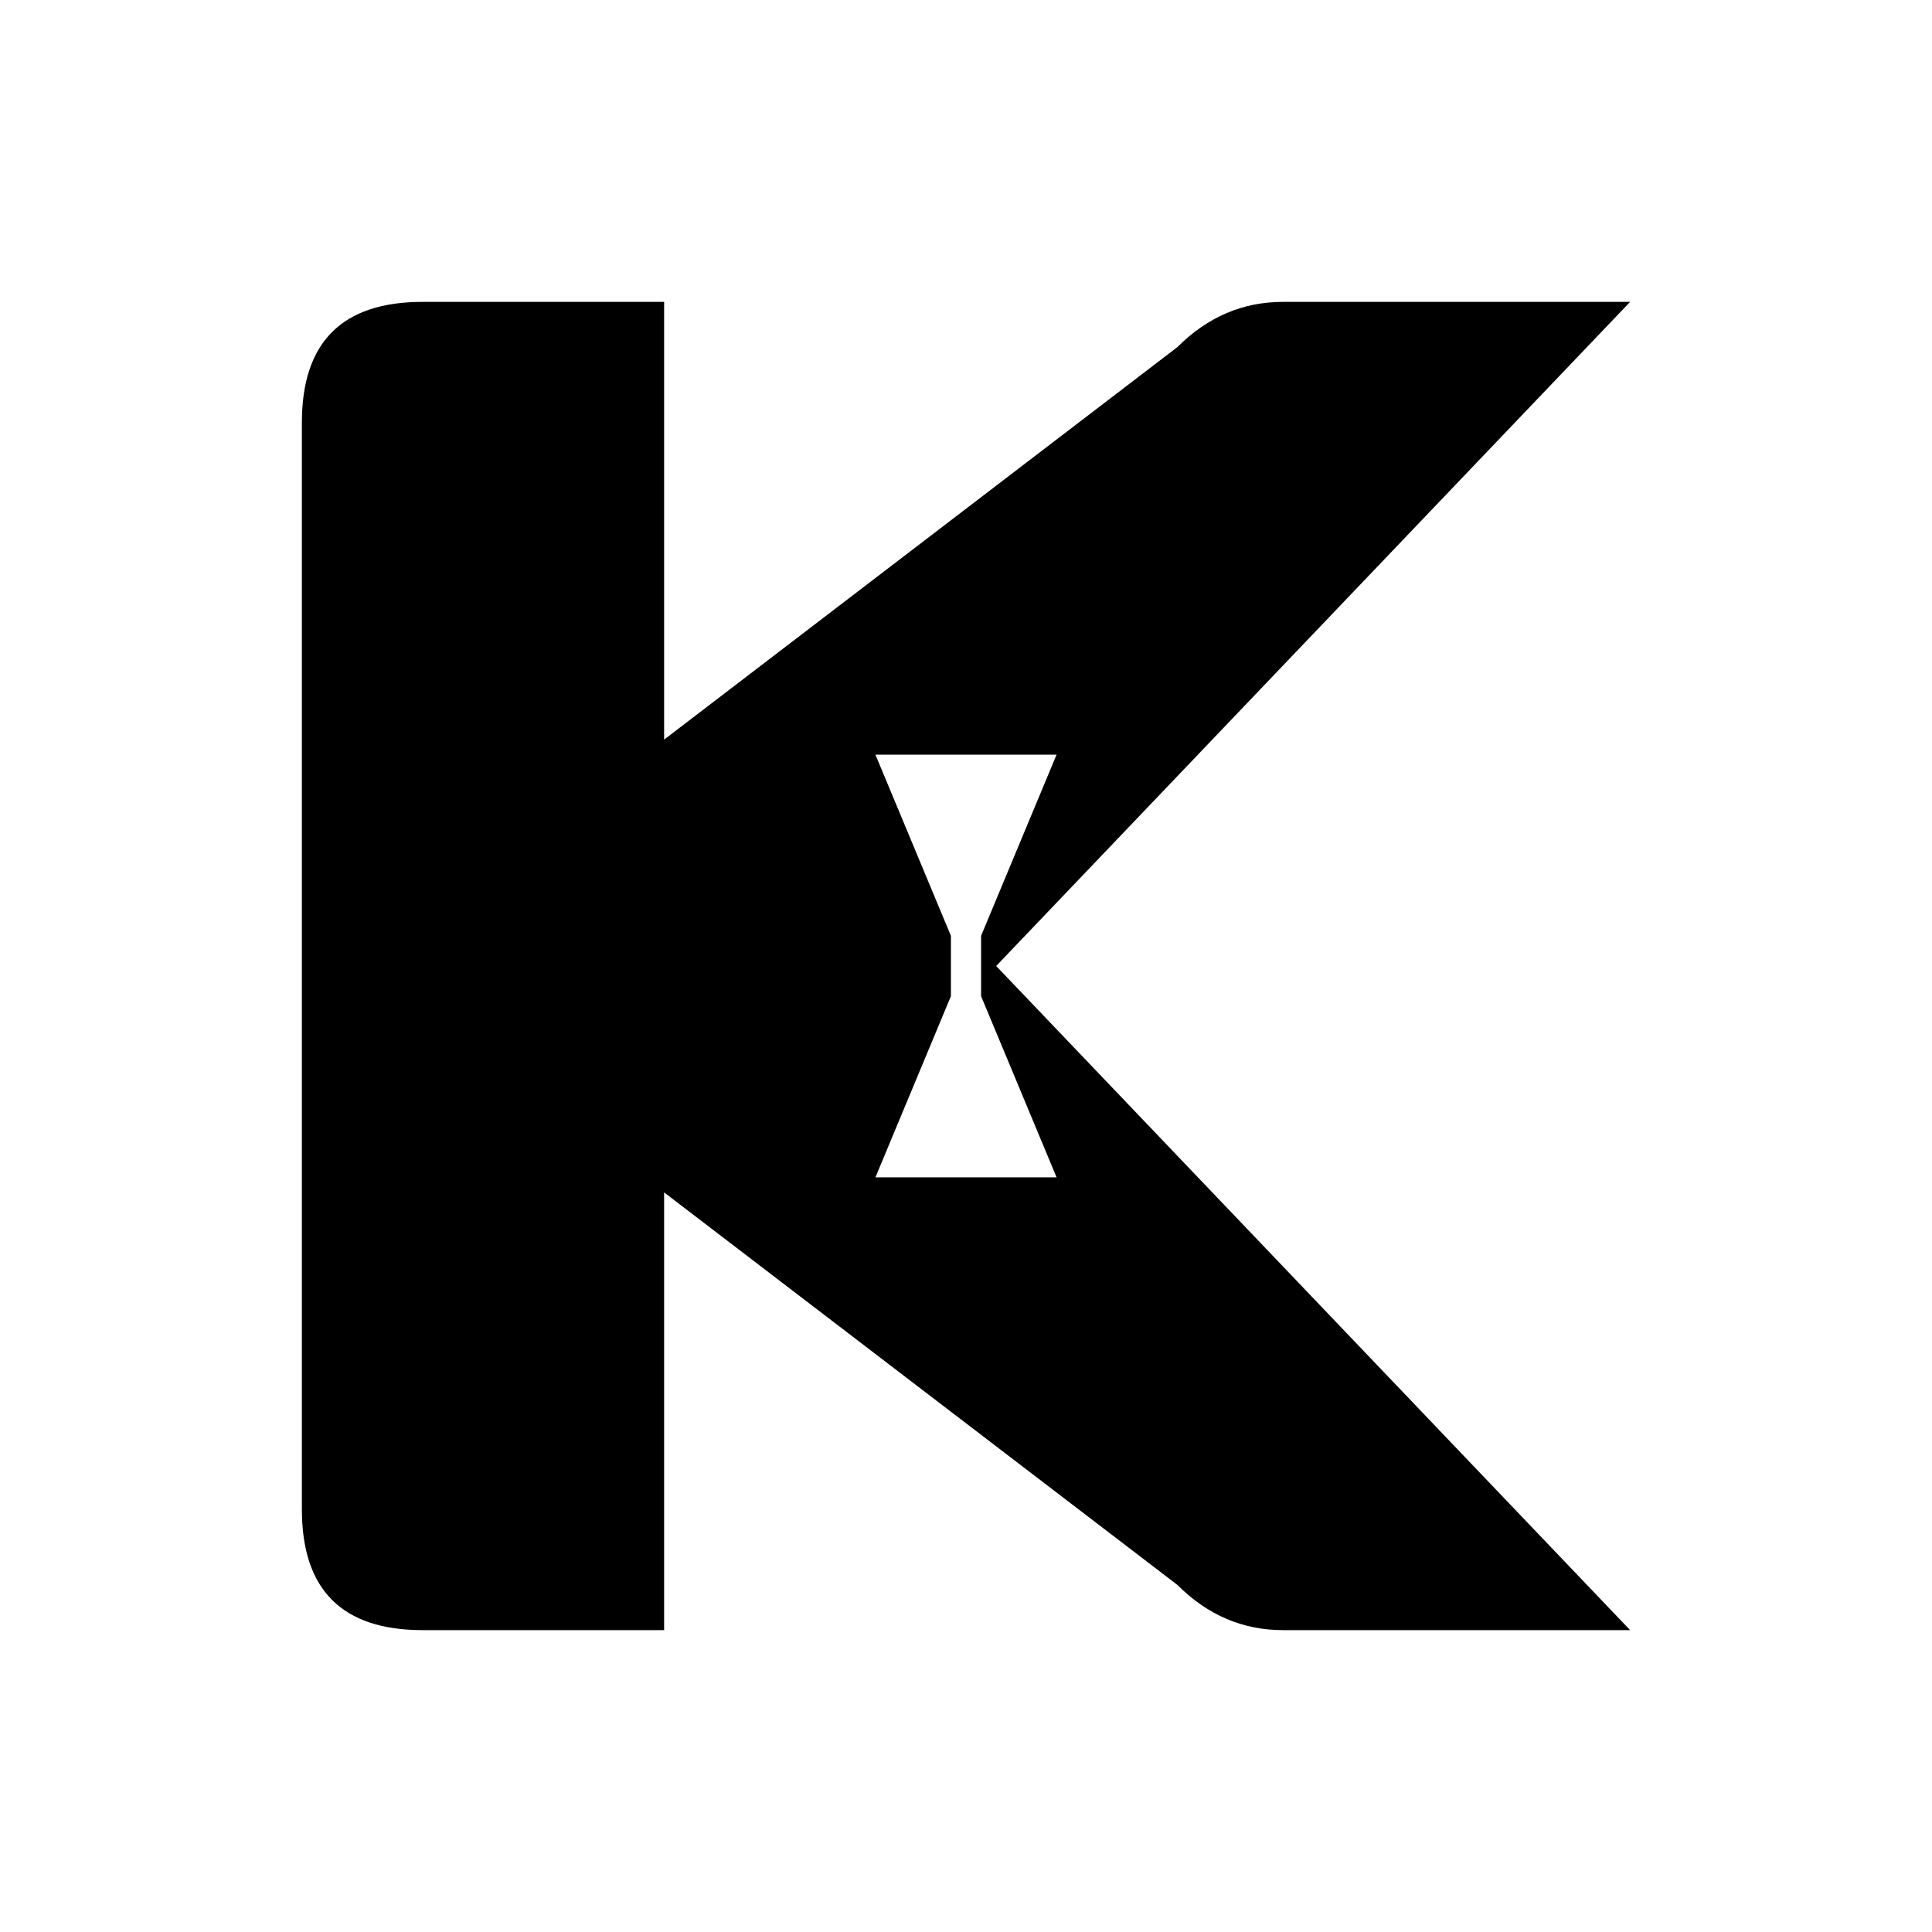
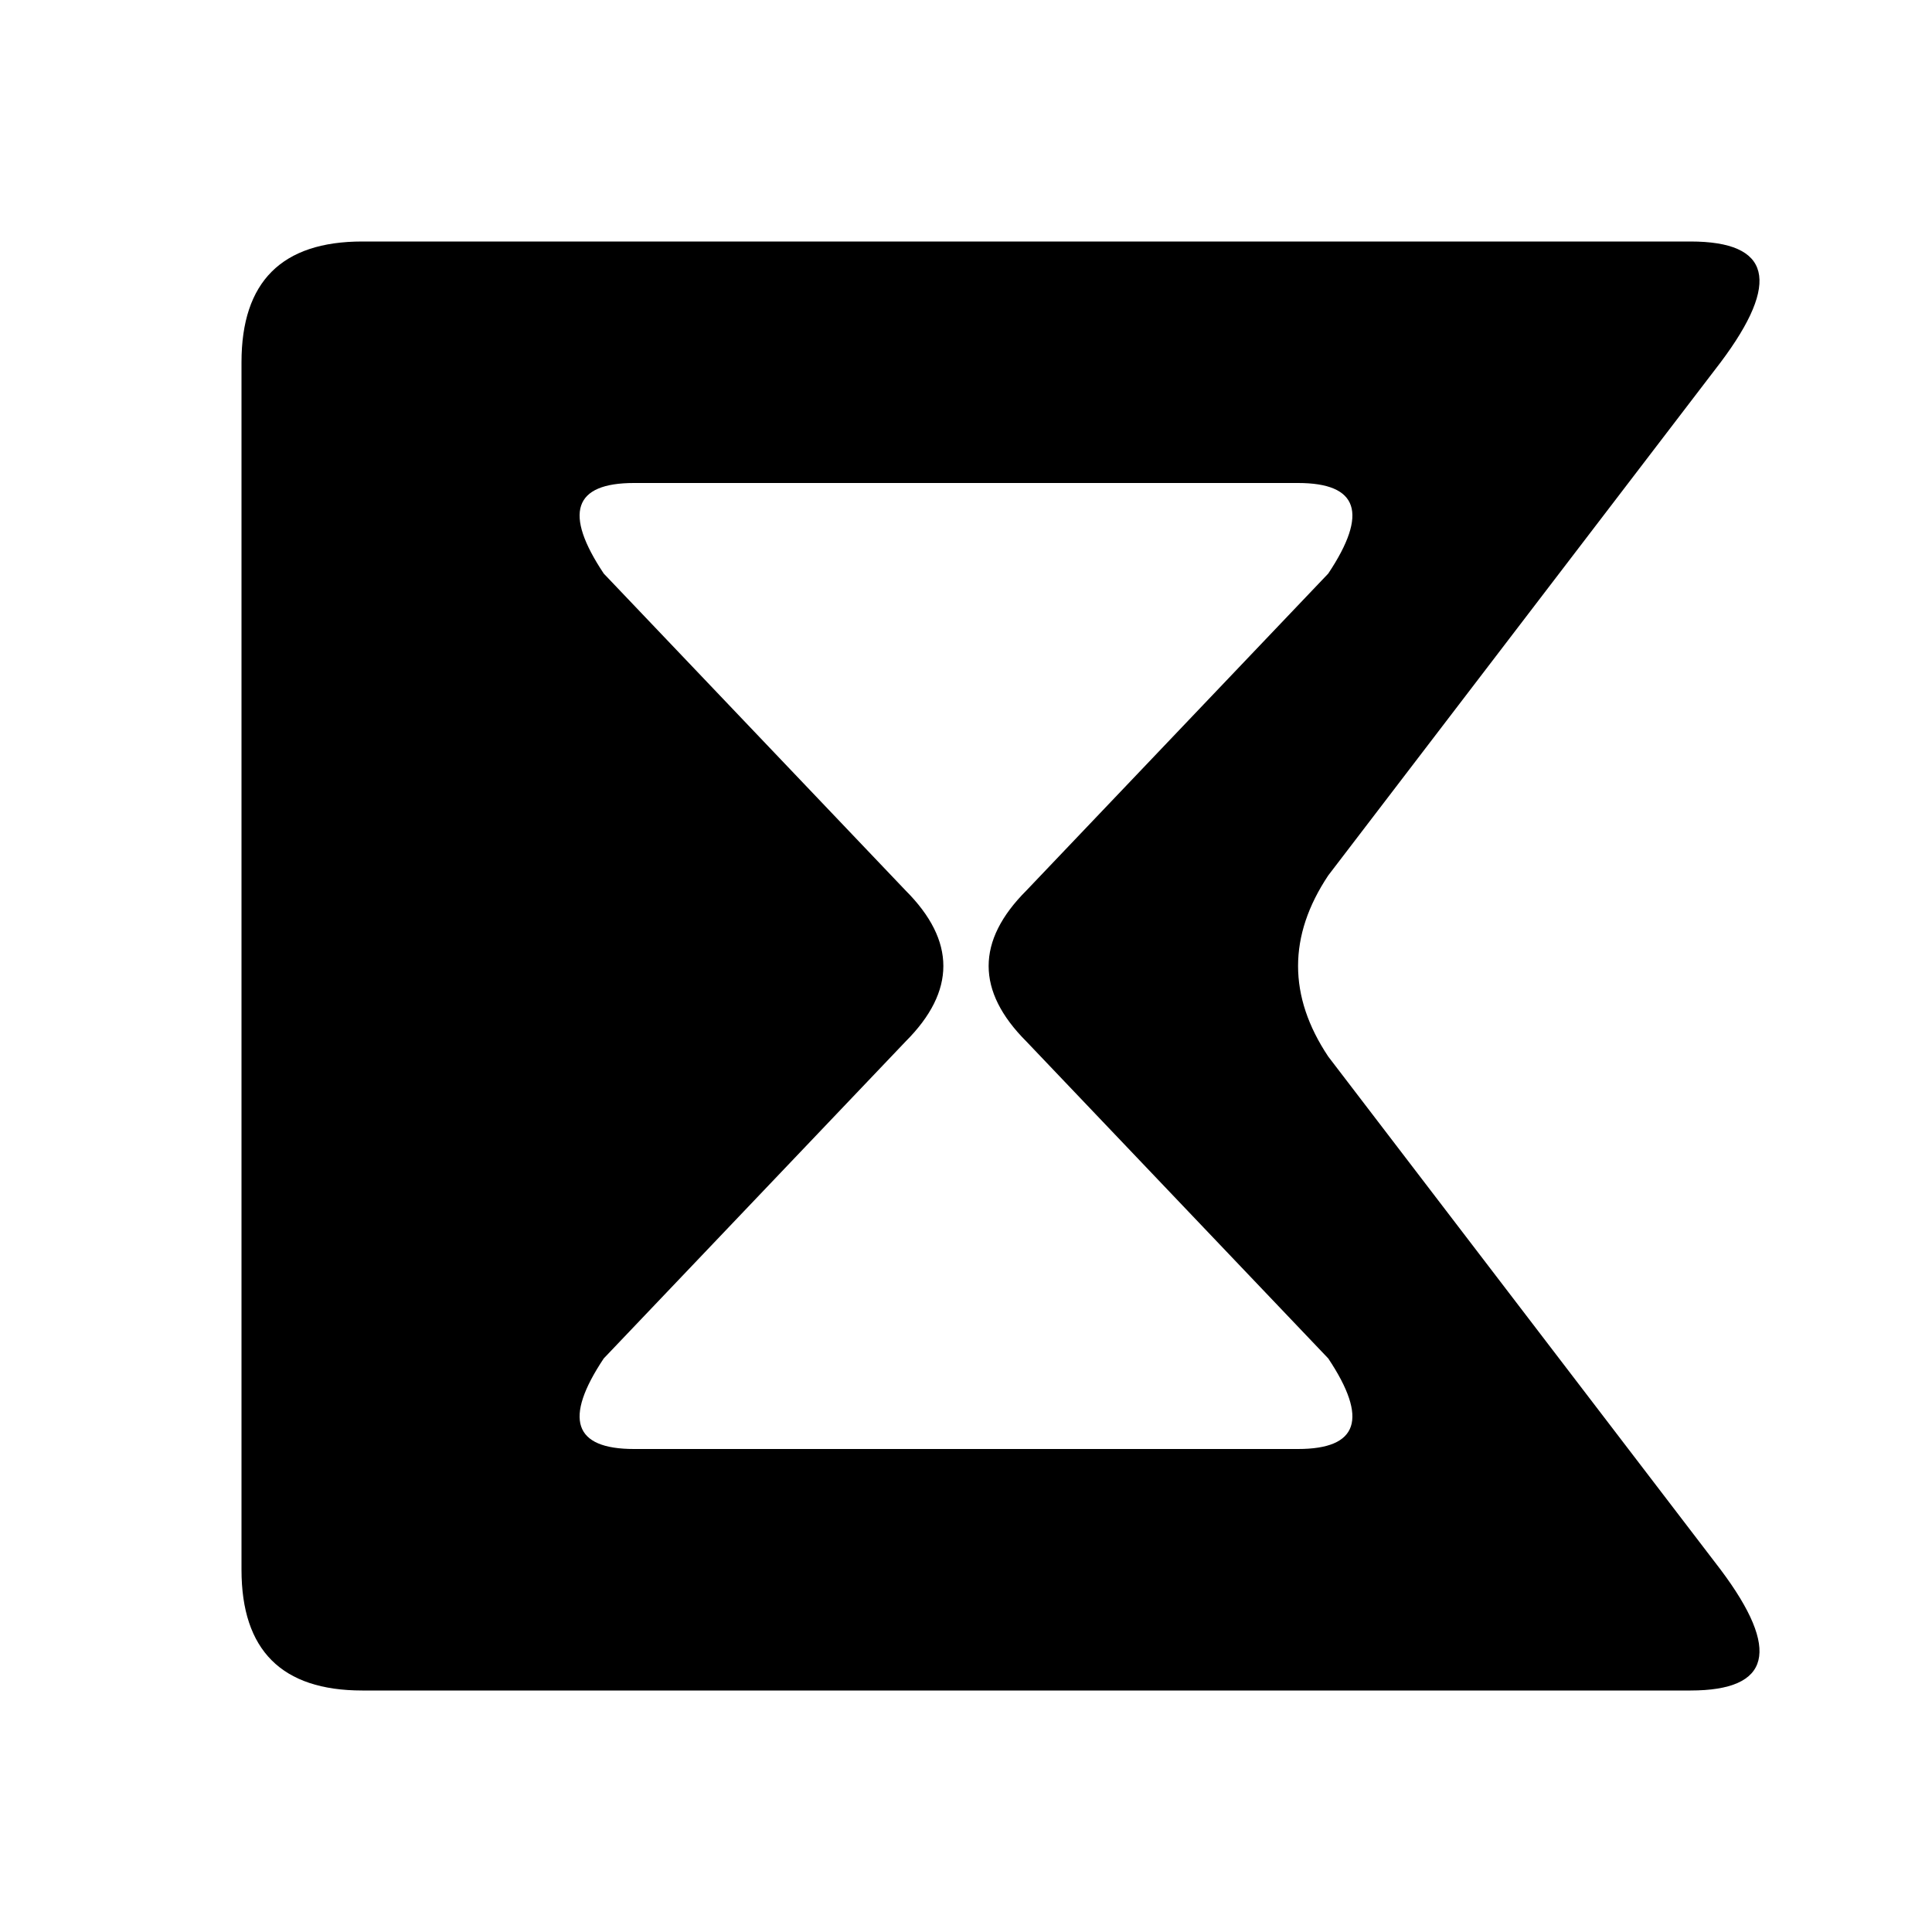
<svg xmlns="http://www.w3.org/2000/svg" viewBox="0 0 128 128">
-   <path fill="currentColor" fill-rule="evenodd" d="M28 20H44V49L78 23Q81 20 85 20H108L66 64L108 108H85Q81 108 78 105L44 79V108H28Q20 108 20 100V28Q20 20 28 20Z M58 50H70L65 62V66L70 78H58L63 66V62Z" />
+   <path fill="currentColor" fill-rule="evenodd" d="M24 16H112Q120 16 114 24L88 58Q84 64 88 70L114 104Q120 112 112 112H24Q16 112 16 104V24Q16 16 24 16Z M42 32H86Q92 32 88 38L68 59Q63 64 68 69L88 90Q92 96 86 96H42Q36 96 40 90L60 69Q65 64 60 59L40 38Q36 32 42 32Z" />
</svg>
